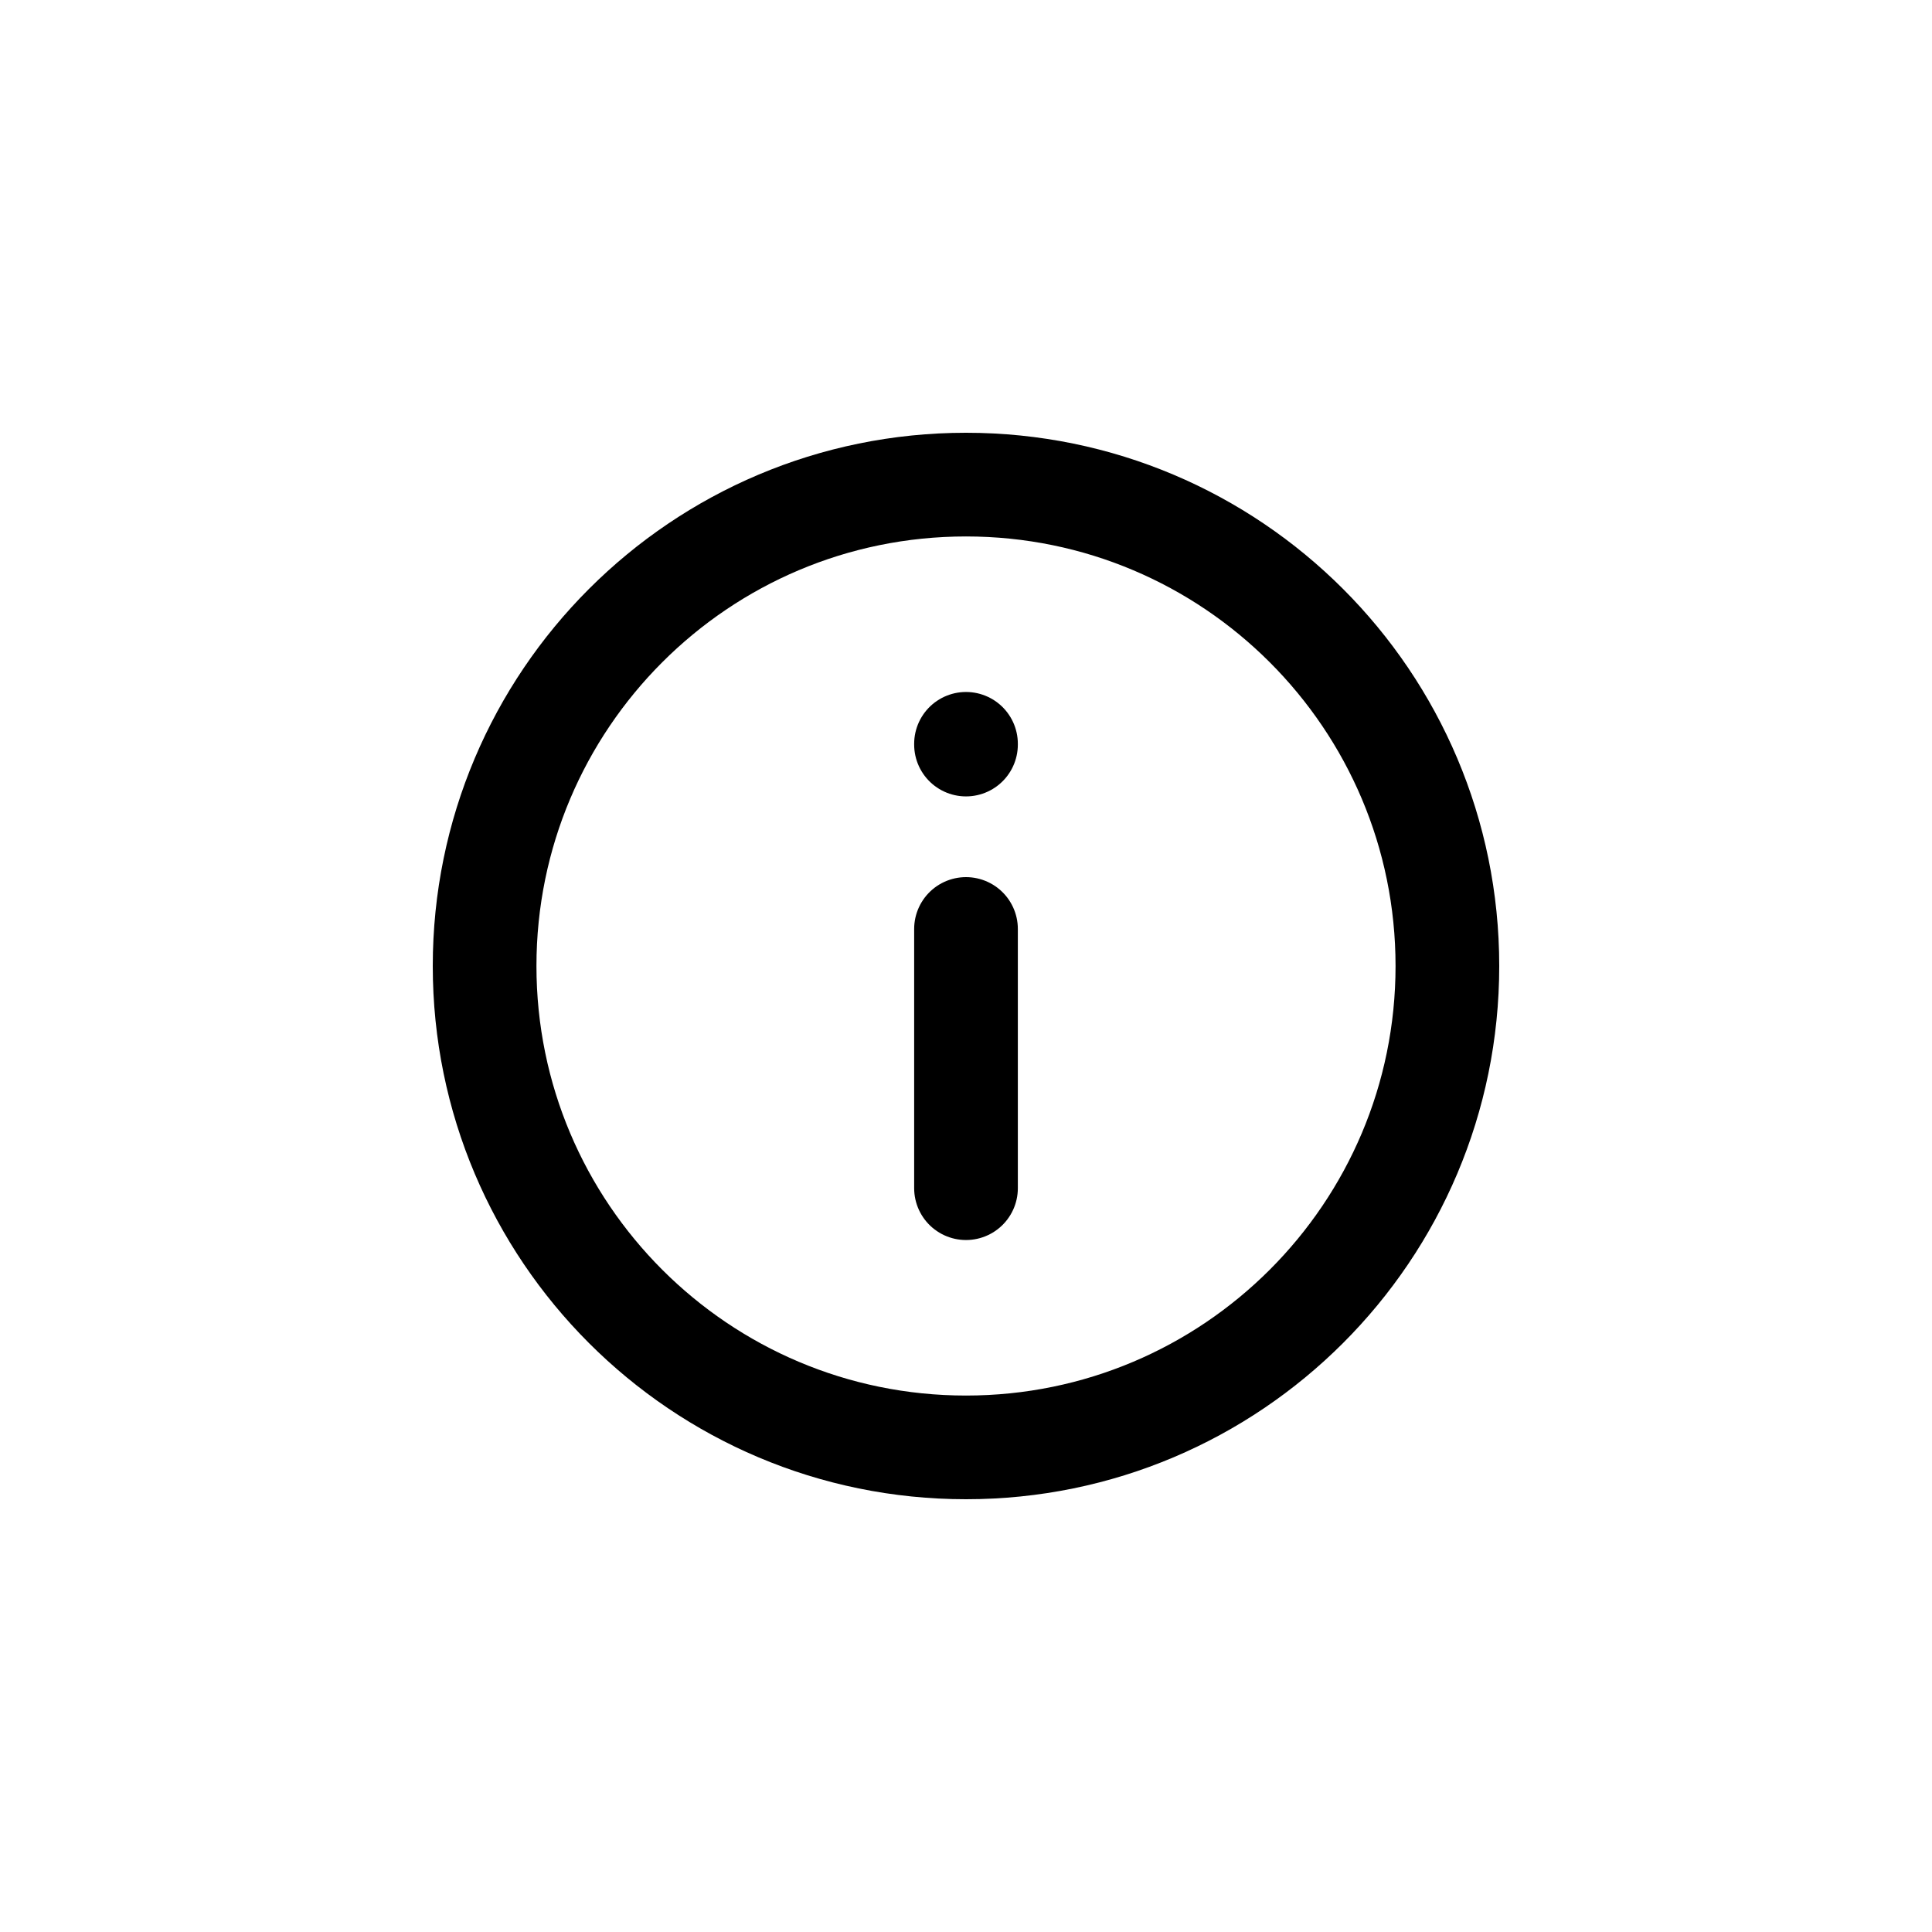
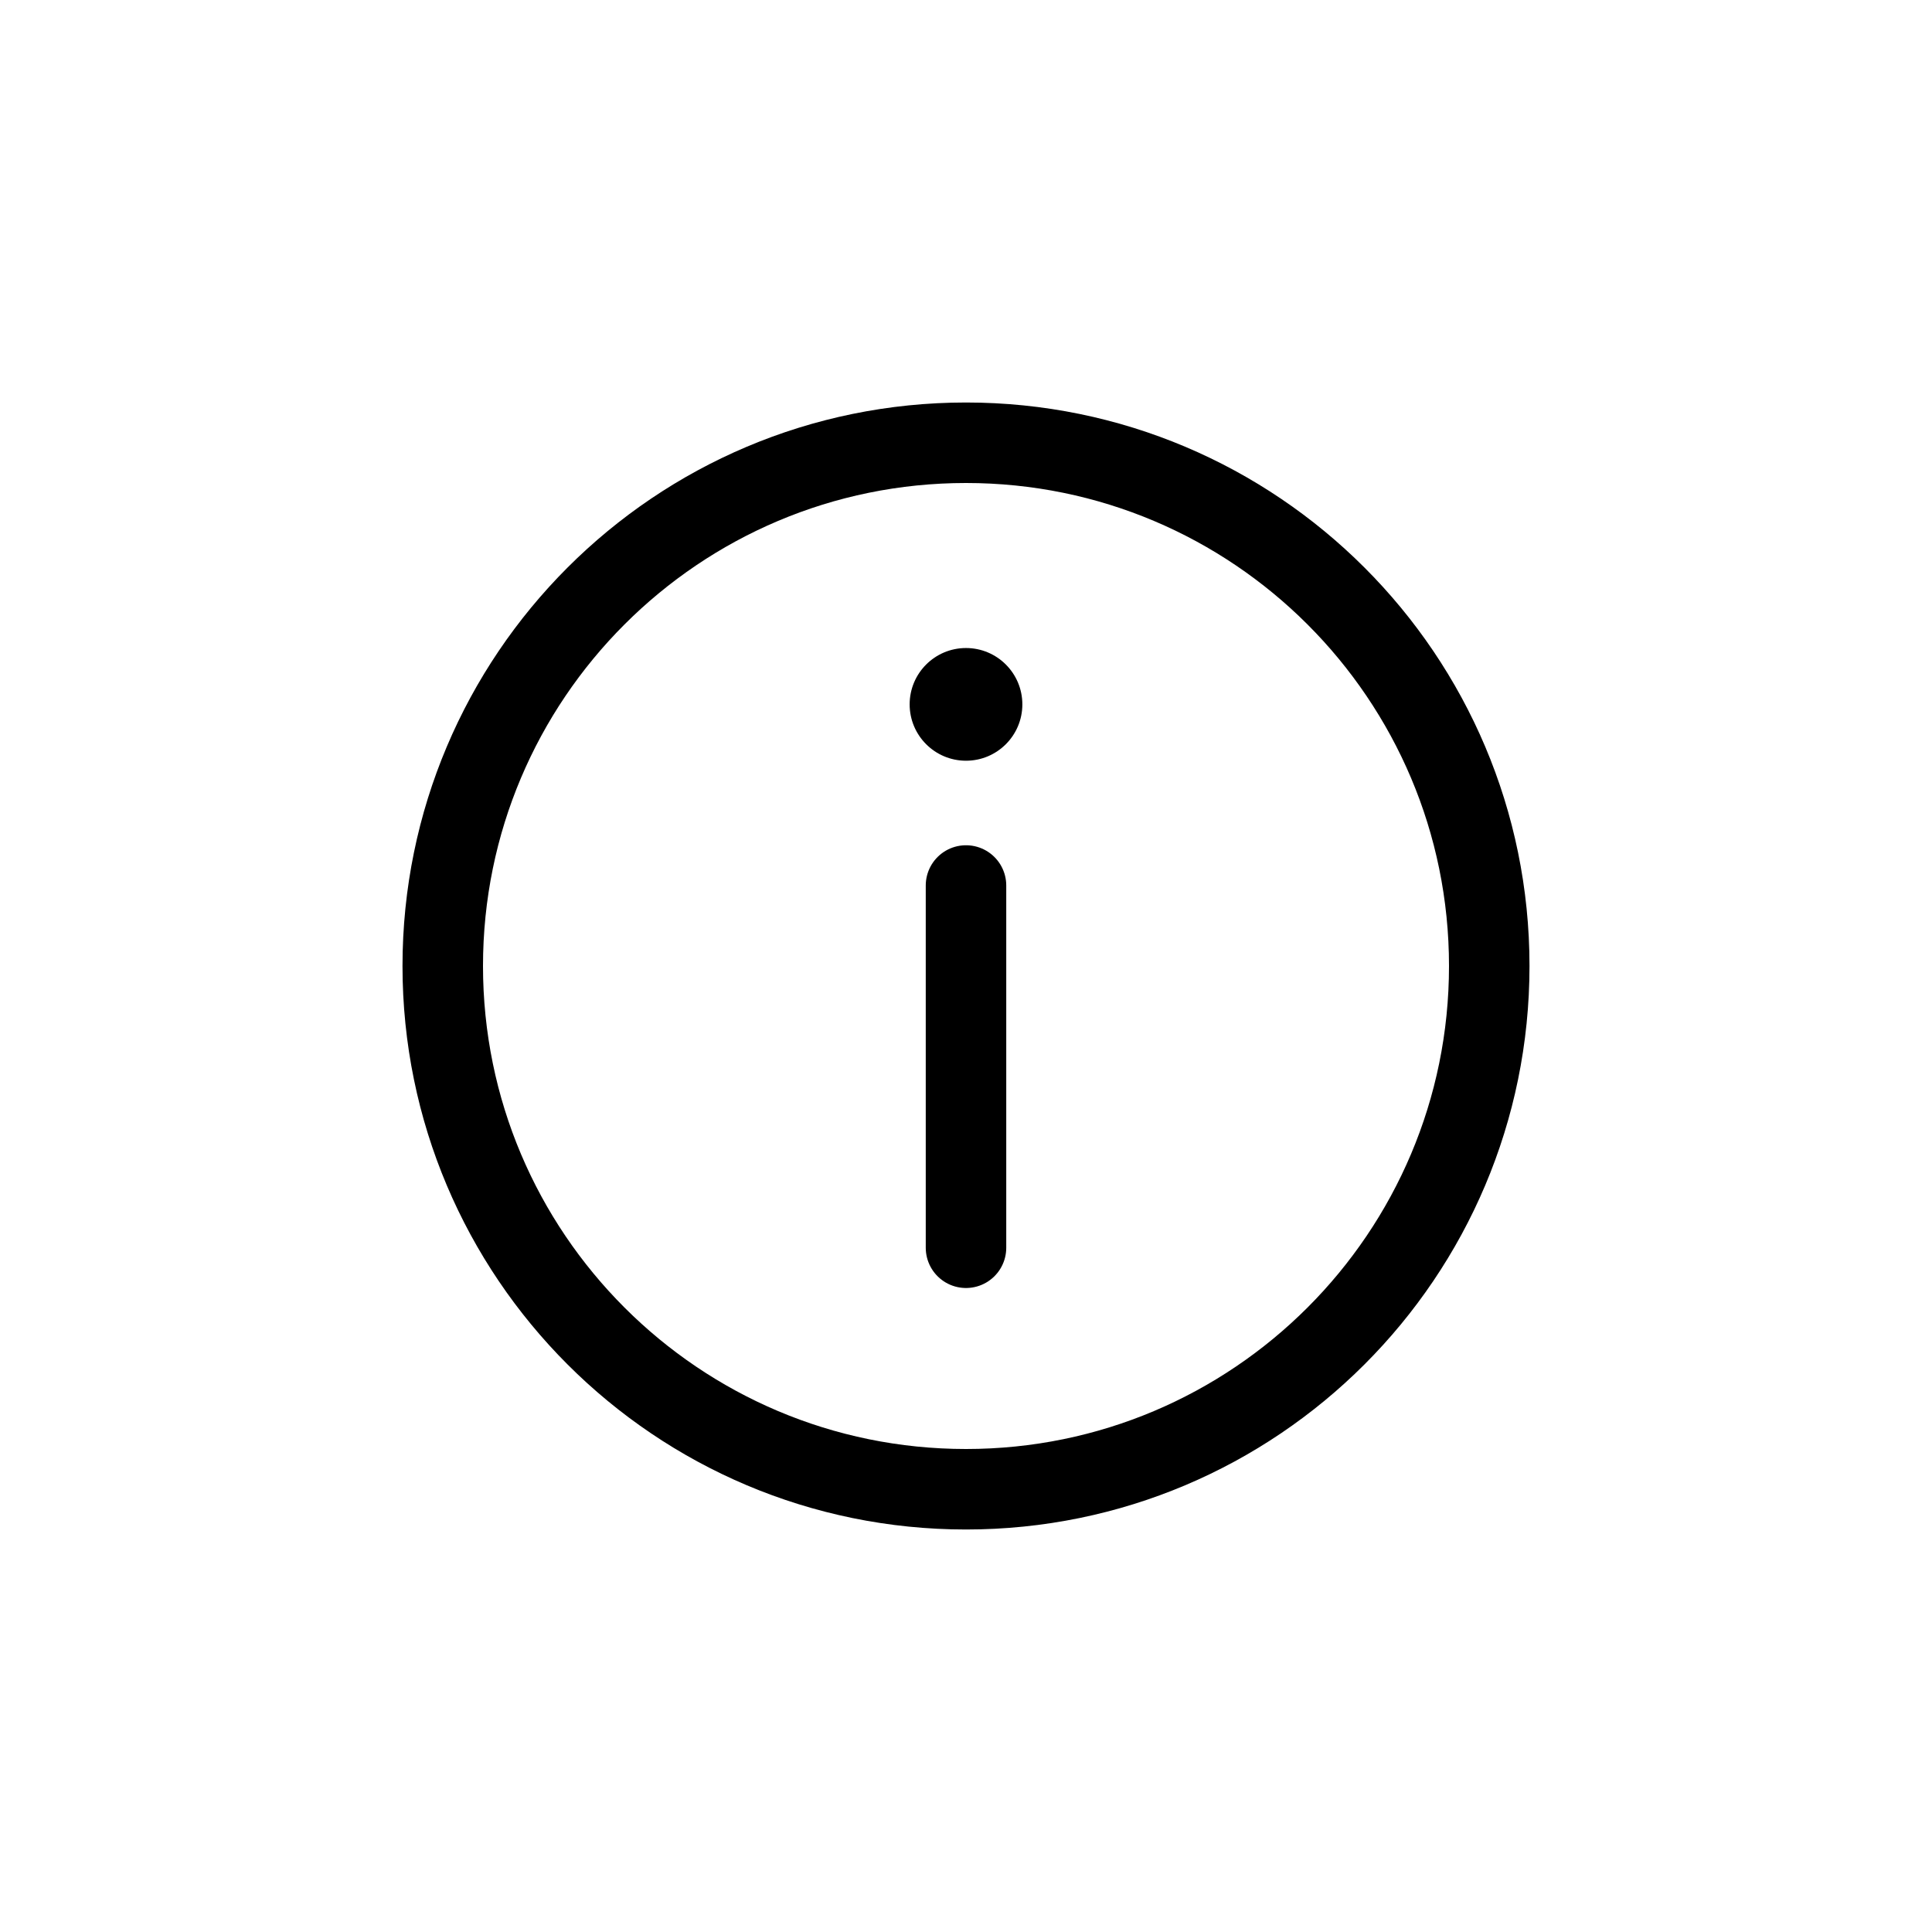
<svg xmlns="http://www.w3.org/2000/svg" width="24" height="24" viewBox="0 0 24 24">
-   <path transform="translate(12 12) scale(0.92) translate(-12 -12)" d="M18.5 12a6.5 6.5 0 1 1-13 0 6.5 6.5 0 0 1 13 0z" fill="none" stroke="#000" stroke-width="1.4" stroke-linecap="round" stroke-linejoin="round" />
-   <path transform="translate(12 12) scale(0.92) translate(-12 -12)" d="M12 11.5v3.5M12 9v.01" fill="none" stroke="#000" stroke-width="1.4" stroke-linecap="round" stroke-linejoin="round" />
+   <path d="M5.5 12A6.5 6.5 0 1 1 18.5 12A6.5 6.5 0 1 1 5.5 12ZM12 11L12 15.5" fill="none" stroke="#000" stroke-width="1" stroke-linecap="round" stroke-linejoin="round" />
+   <path d="M11.3 8.75A0.7 0.7 0 1 1 12.7 8.75A0.7 0.7 0 1 1 11.3 8.75Z" fill="#000" />
</svg>
